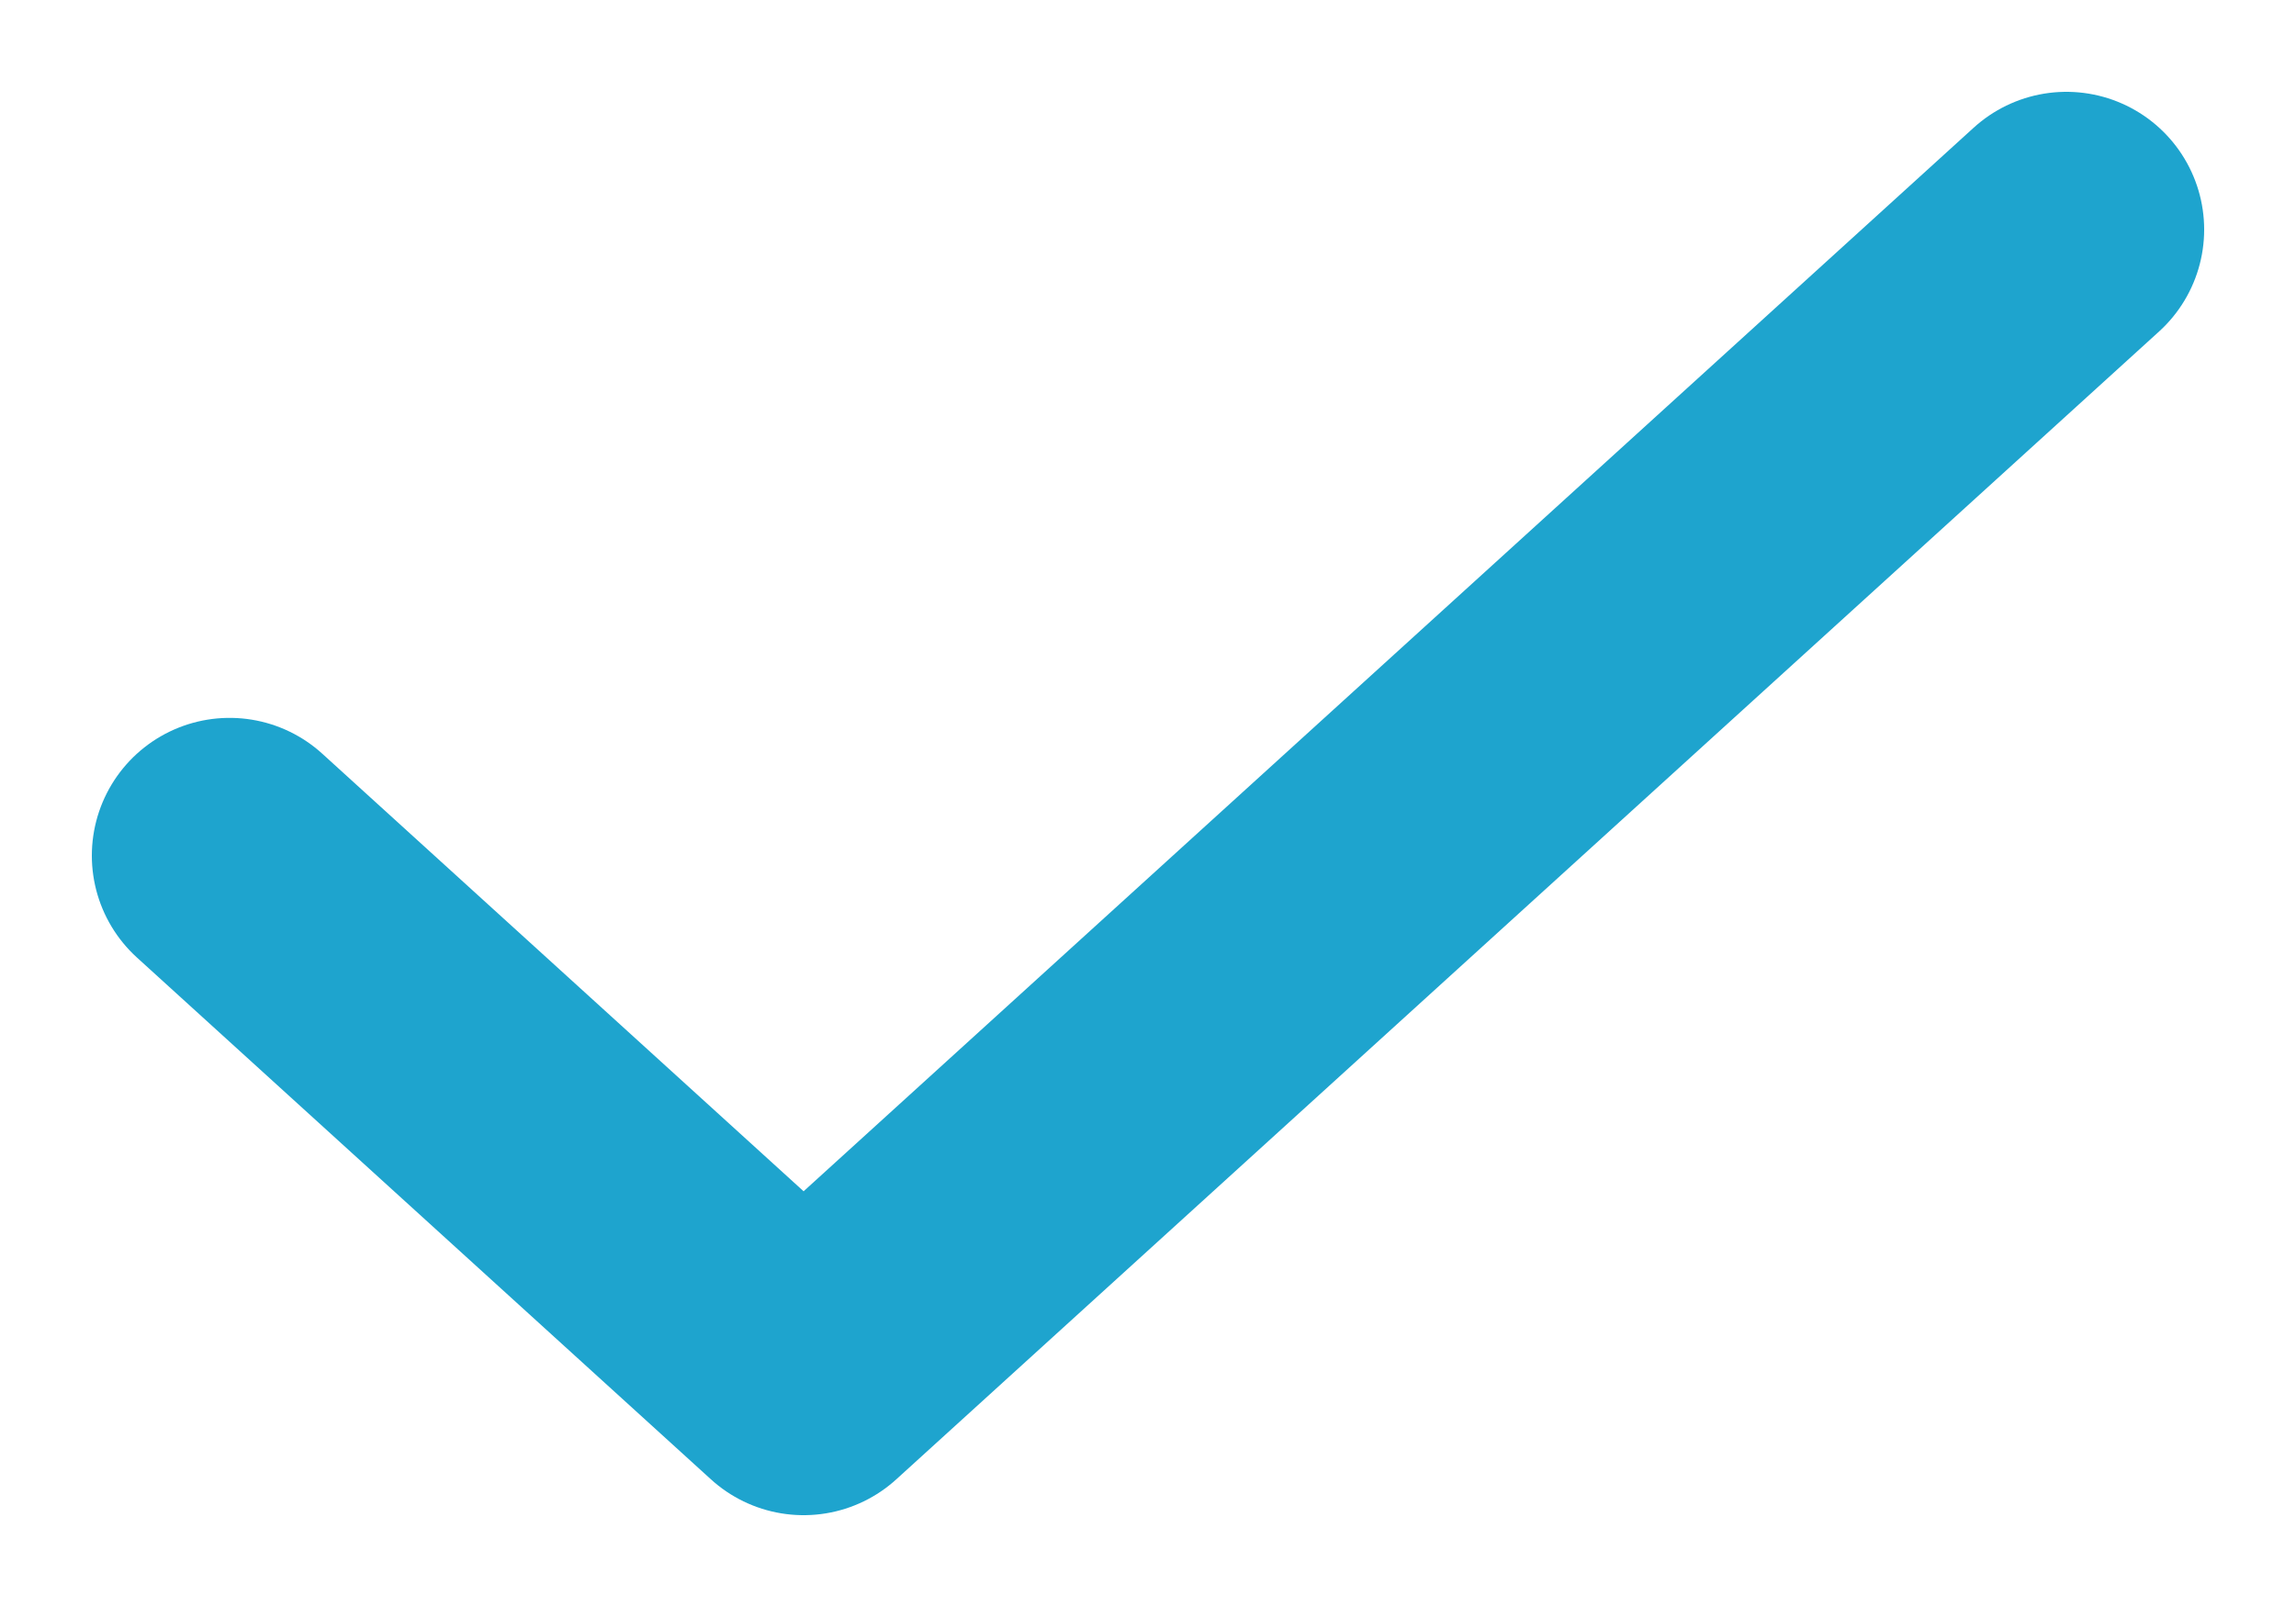
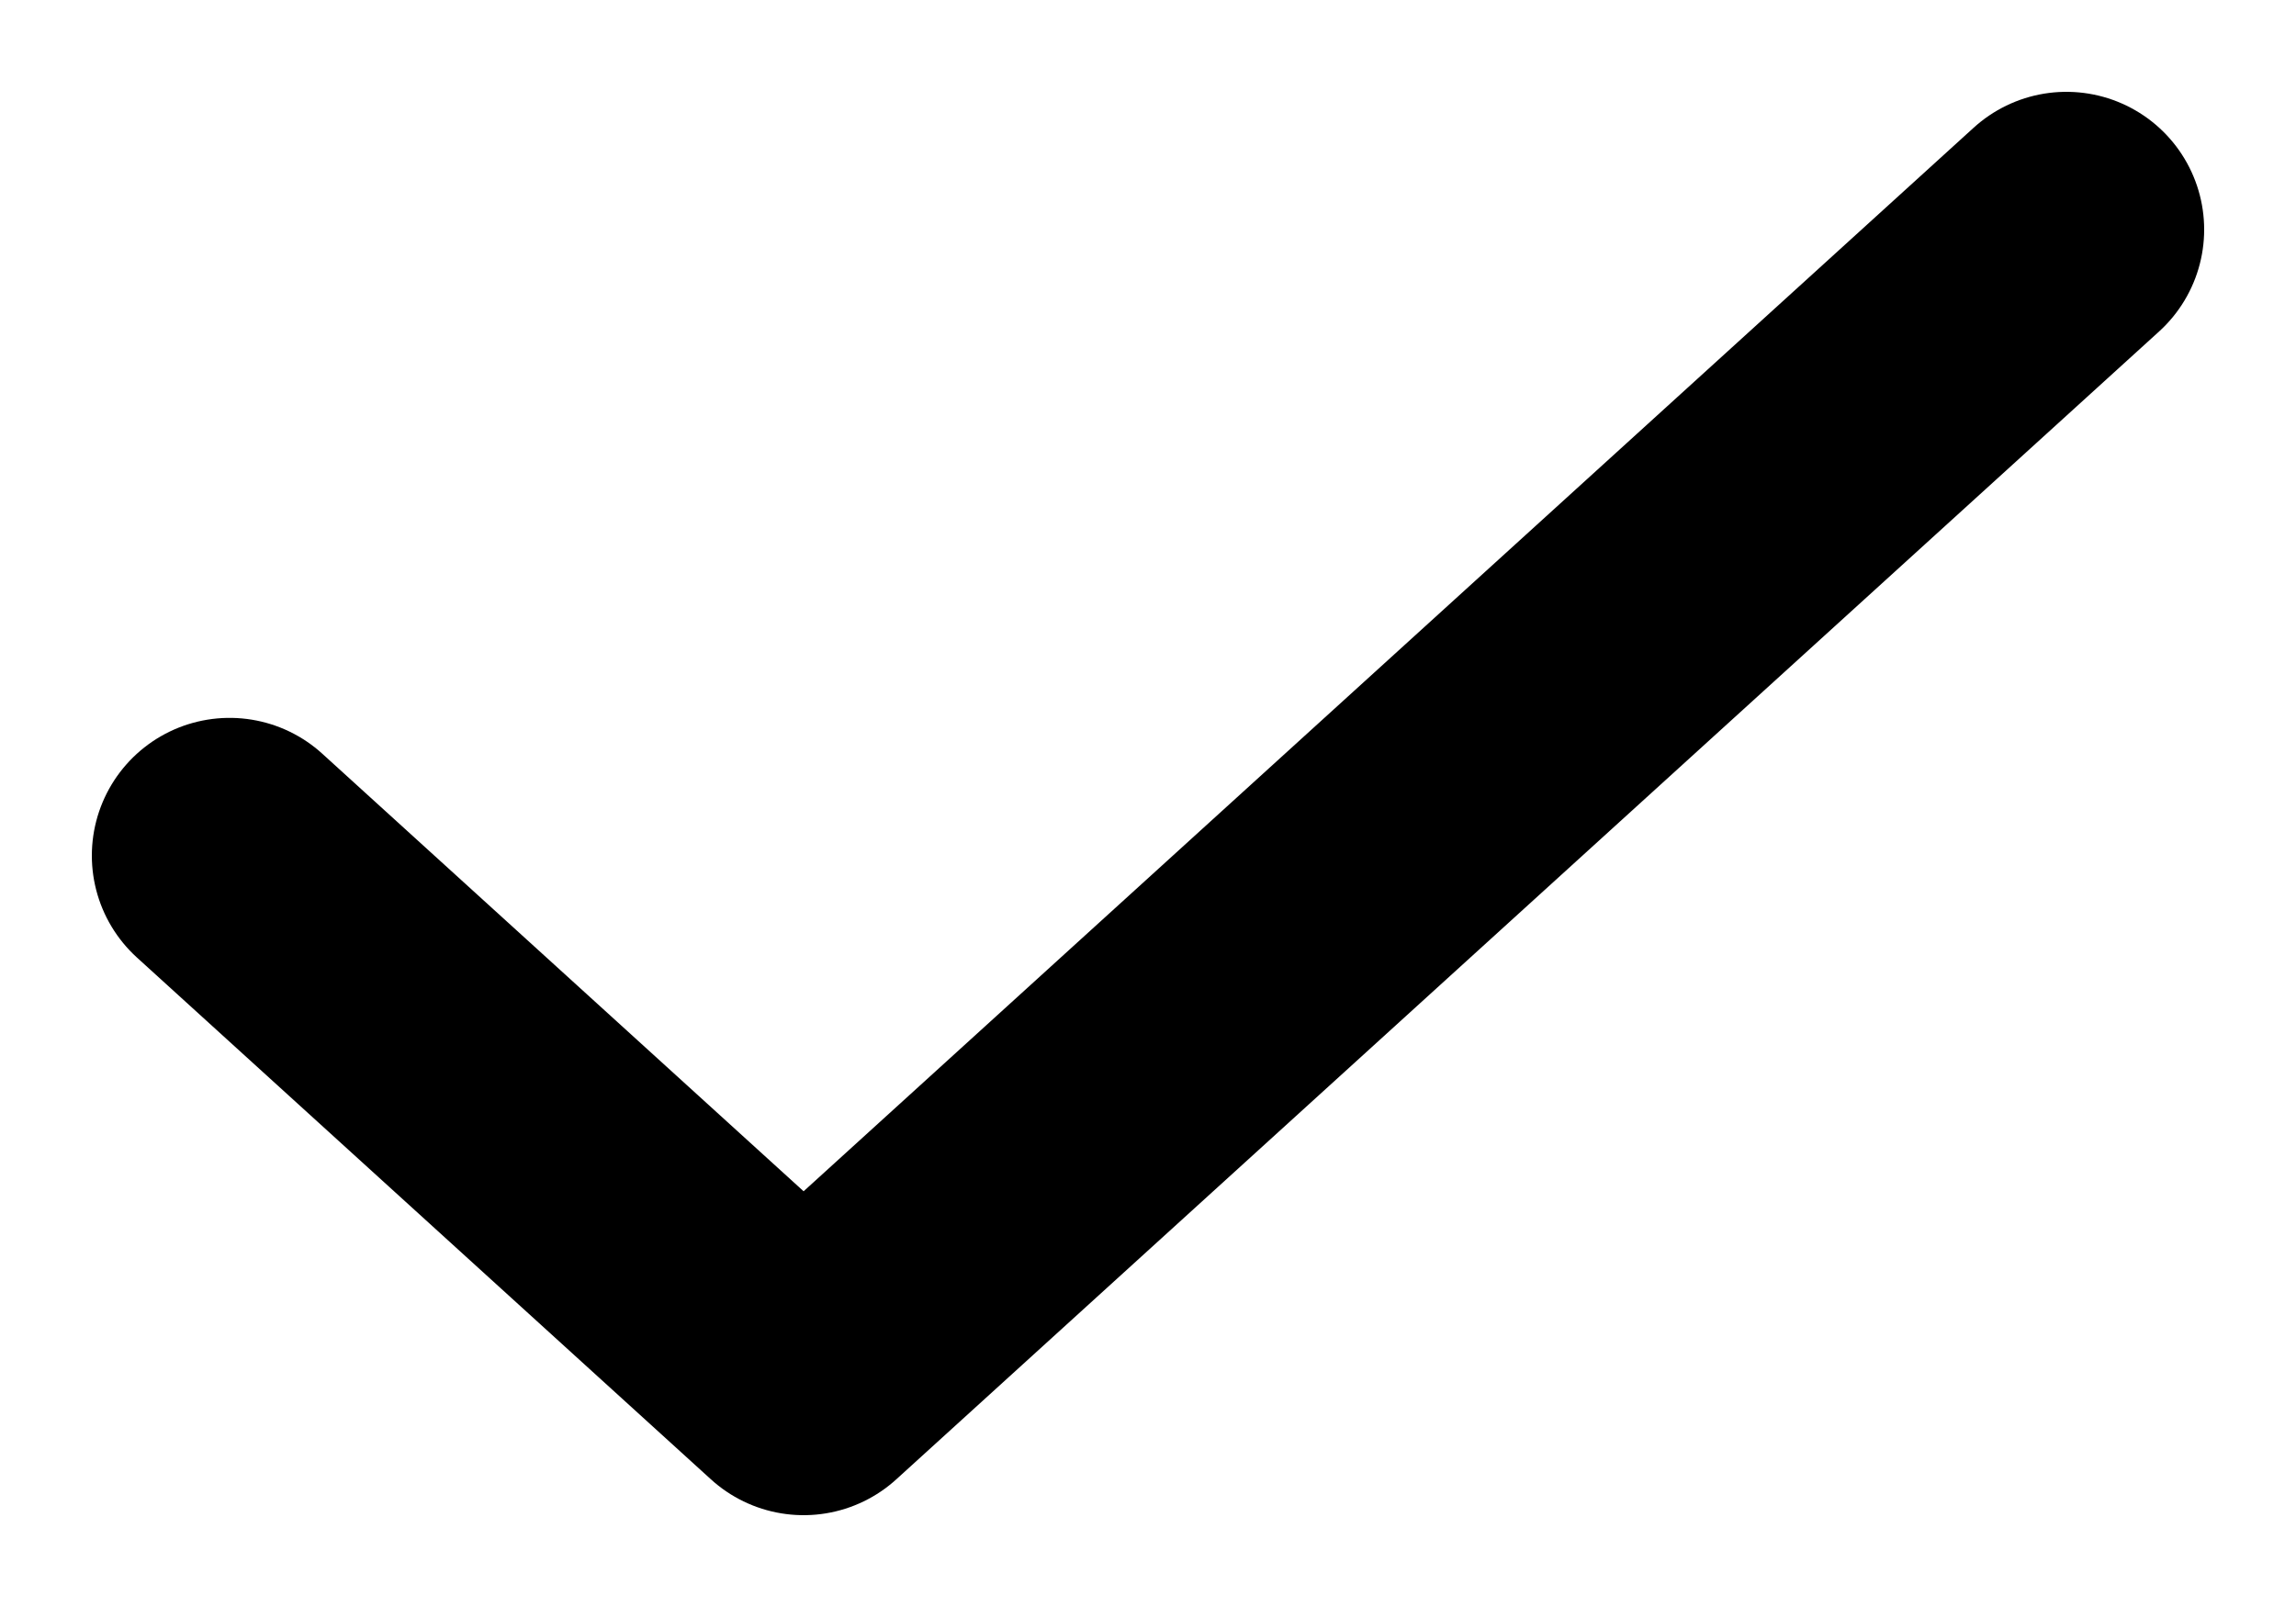
<svg xmlns="http://www.w3.org/2000/svg" width="10" height="7" viewBox="0 0 10 7" fill="none">
-   <path d="M9 1L3.5 6L1 3.727" stroke="#1EA4CE" stroke-width="1.2" stroke-linecap="round" stroke-linejoin="round" />
+   <path d="M9 1L3.5 6L1 3.727" stroke="currentColor" stroke-width="1.2" stroke-linecap="round" stroke-linejoin="round" />
</svg>
